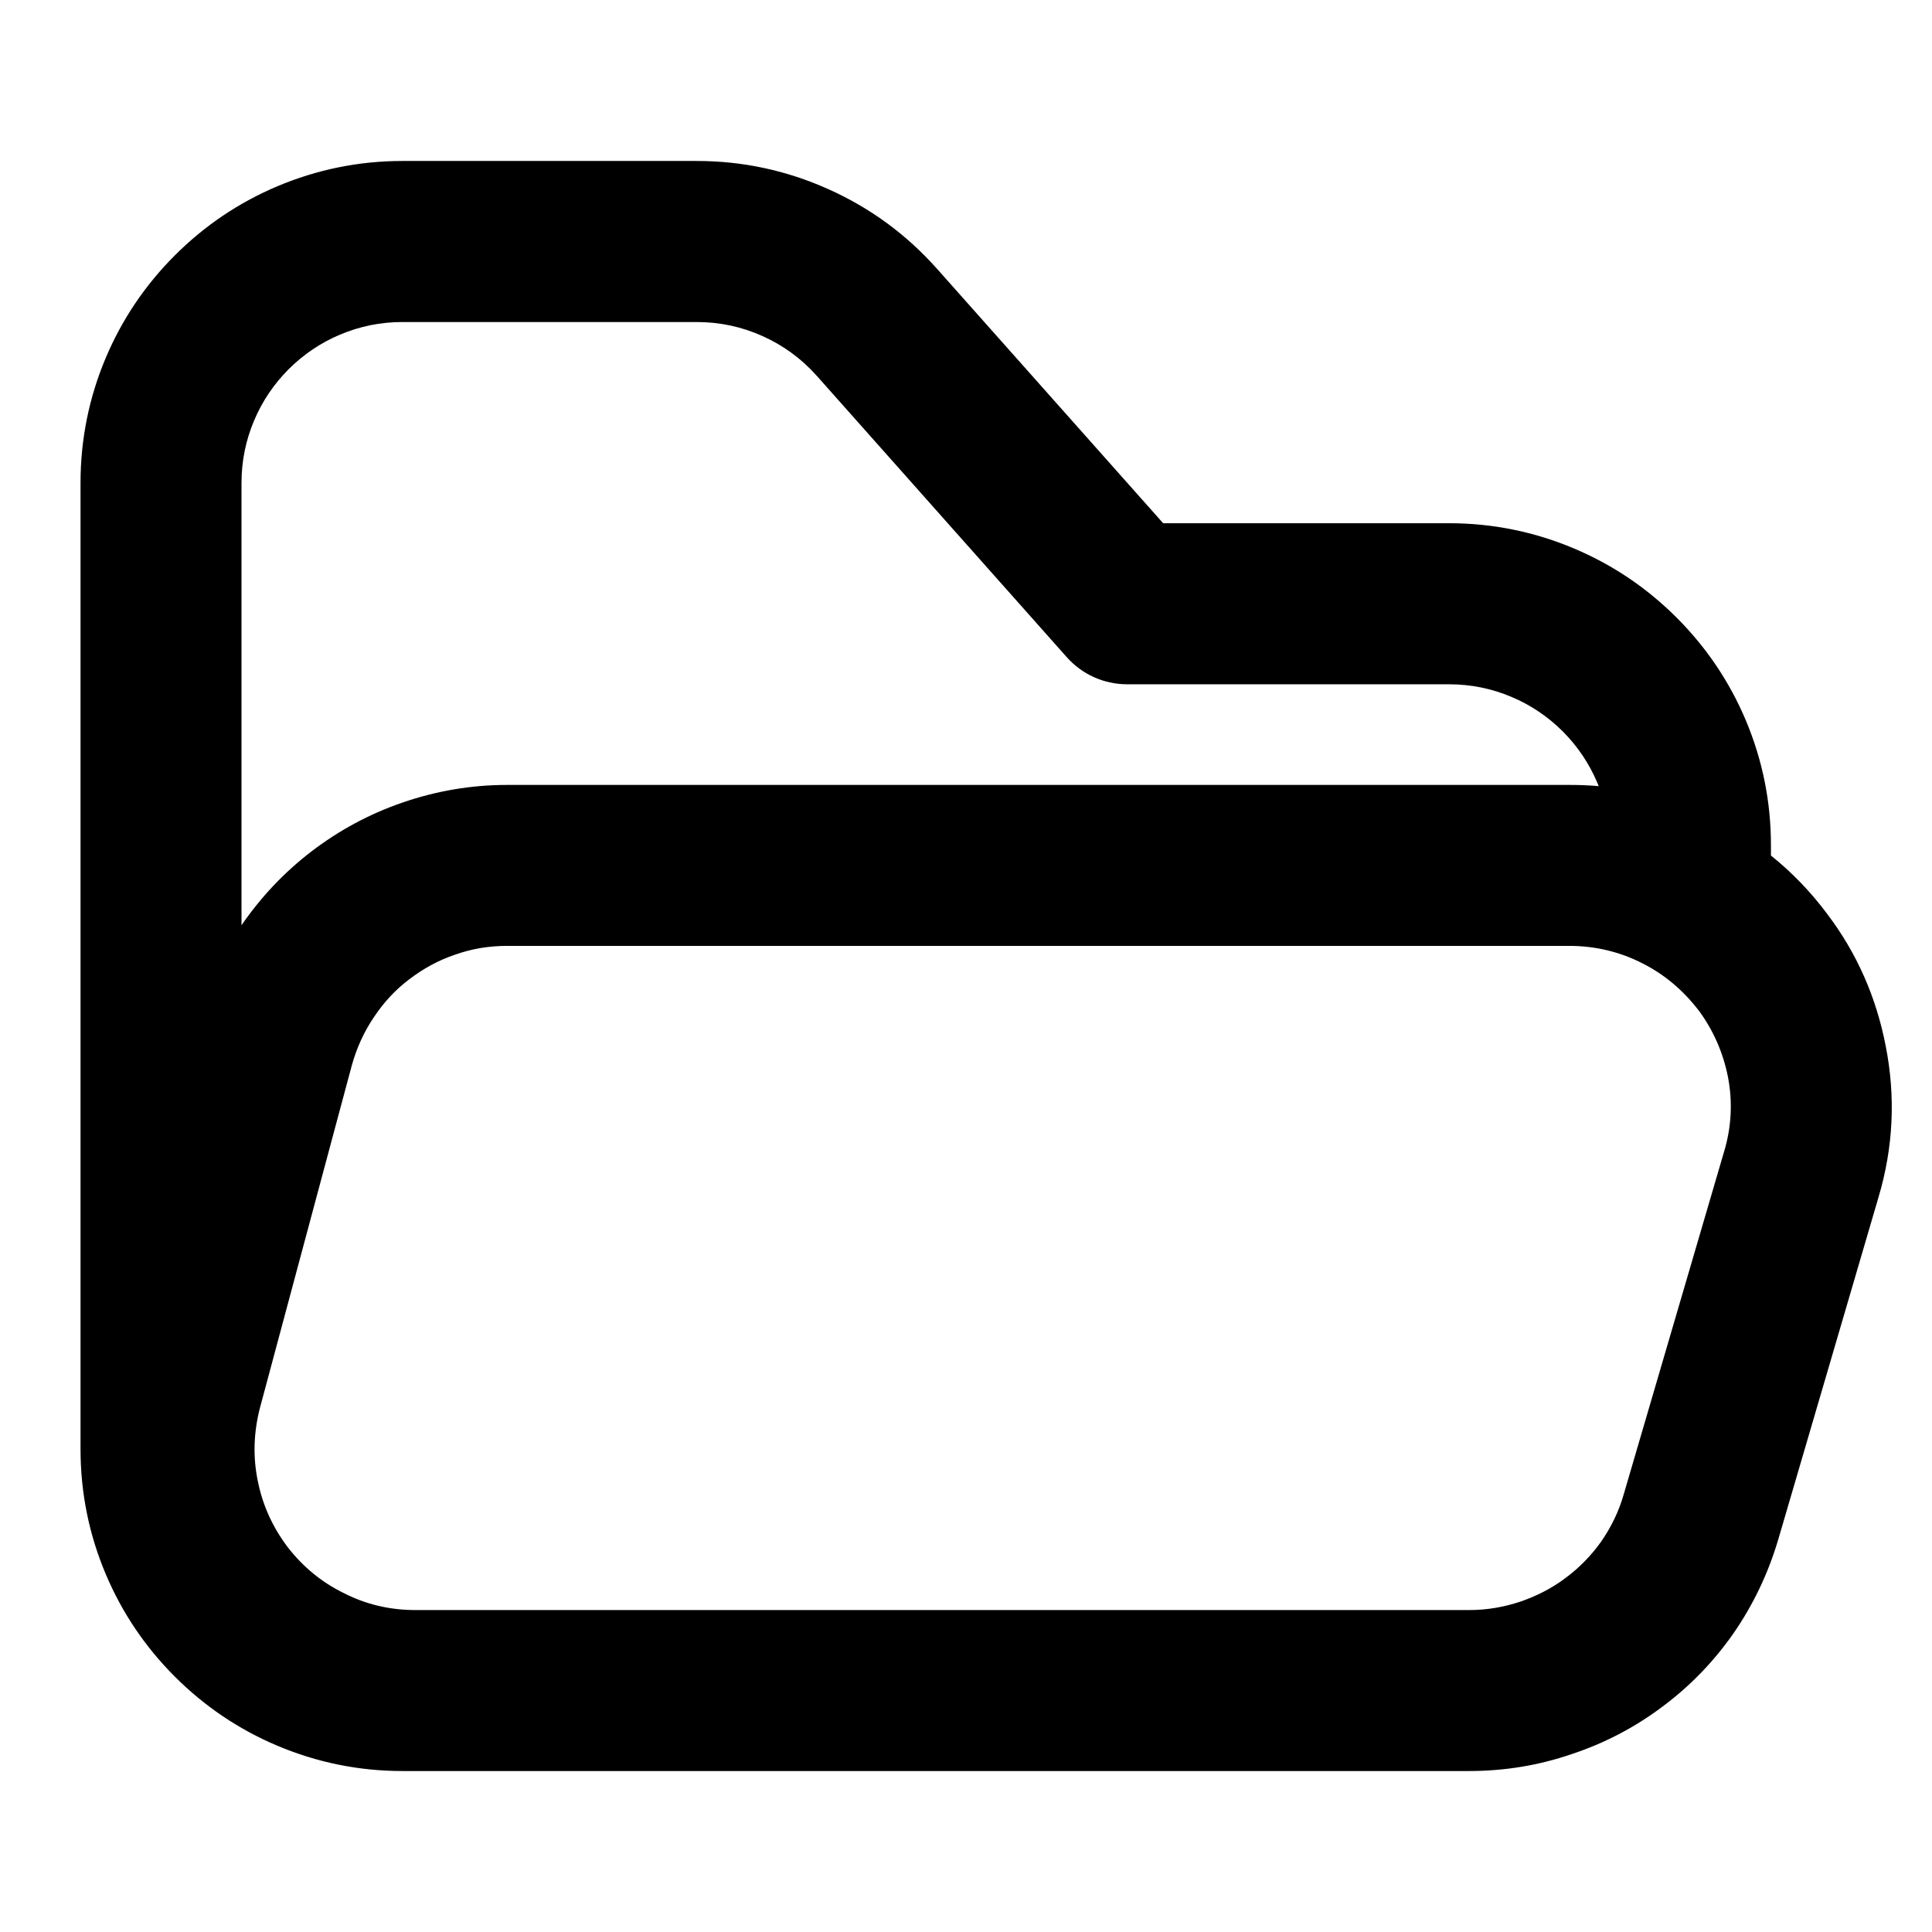
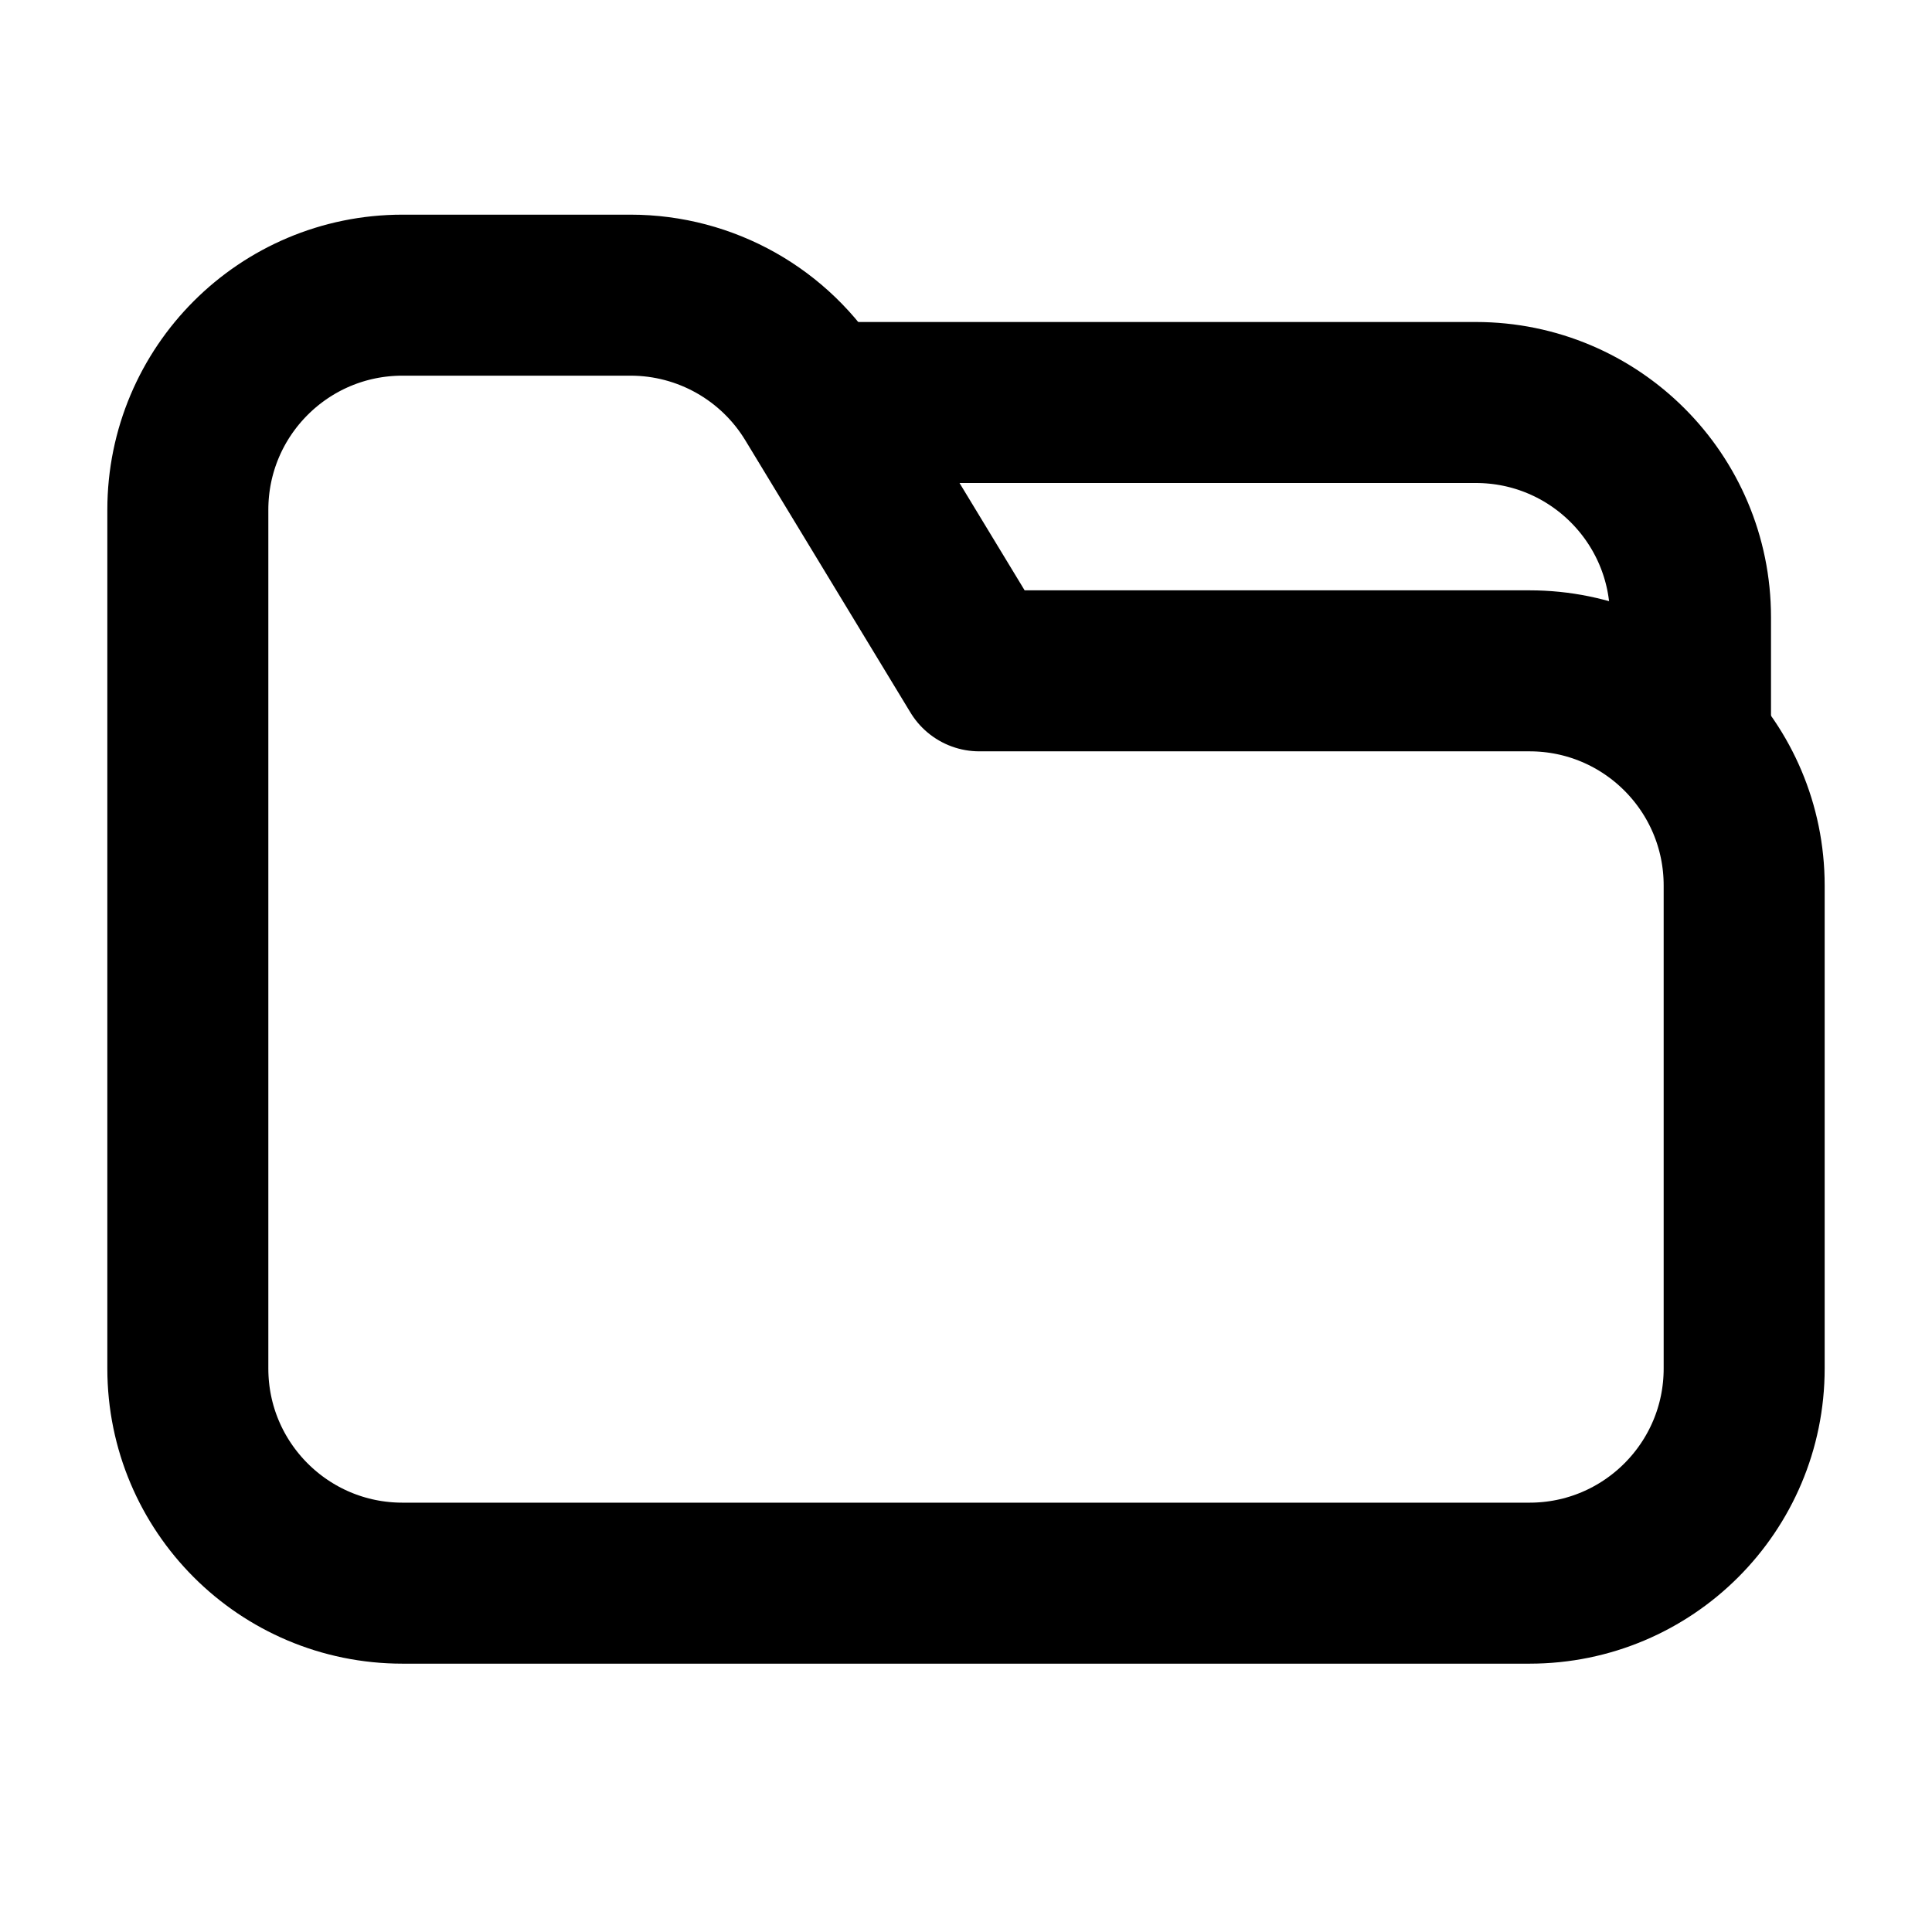
- <svg xmlns="http://www.w3.org/2000/svg" width="22" height="22" viewBox="0 0 22 22" fill="none">
-   <path d="M0.917 16.5L0.917 5.5C0.917 5.004 1.013 4.528 1.205 4.073C1.391 3.634 1.653 3.246 1.991 2.908C2.329 2.57 2.717 2.308 3.156 2.122C3.611 1.93 4.087 1.833 4.583 1.833L7.934 1.833C8.456 1.833 8.956 1.94 9.433 2.154C9.911 2.368 10.323 2.671 10.671 3.062L13.245 5.958L16.5 5.958C16.997 5.958 17.472 6.055 17.927 6.247C18.366 6.433 18.754 6.695 19.092 7.033C19.43 7.371 19.692 7.759 19.878 8.198C20.07 8.653 20.166 9.129 20.166 9.625L20.166 9.742C20.405 9.934 20.619 10.155 20.808 10.409C21.148 10.858 21.367 11.362 21.473 11.912C21.587 12.49 21.56 13.067 21.39 13.636L20.249 17.531C20.135 17.916 19.965 18.274 19.736 18.604C19.511 18.925 19.241 19.204 18.925 19.438C18.613 19.672 18.269 19.851 17.898 19.974C17.522 20.103 17.133 20.167 16.729 20.167L4.583 20.167C4.087 20.167 3.611 20.07 3.156 19.878C2.717 19.692 2.329 19.43 1.991 19.092C1.653 18.754 1.391 18.366 1.205 17.927C1.013 17.473 0.917 16.997 0.917 16.5ZM2.75 10.536C2.972 10.214 3.233 9.937 3.543 9.698C3.859 9.456 4.207 9.268 4.583 9.139C4.968 9.006 5.367 8.938 5.775 8.938L17.87 8.938C17.983 8.938 18.095 8.942 18.205 8.952C18.2 8.939 18.195 8.926 18.189 8.913C18.096 8.694 17.965 8.499 17.796 8.329C17.626 8.16 17.431 8.028 17.212 7.936C16.986 7.84 16.748 7.792 16.5 7.792L12.833 7.792C12.768 7.792 12.704 7.785 12.641 7.771C12.578 7.758 12.517 7.738 12.457 7.711C12.399 7.685 12.343 7.652 12.291 7.614C12.239 7.576 12.191 7.532 12.148 7.484L9.302 4.281C9.128 4.086 8.922 3.934 8.683 3.827C8.445 3.72 8.195 3.667 7.934 3.667L4.583 3.667C4.335 3.667 4.097 3.715 3.871 3.811C3.652 3.903 3.457 4.035 3.287 4.204C3.118 4.374 2.986 4.569 2.894 4.788C2.798 5.014 2.75 5.252 2.75 5.5L2.75 6.875L2.75 10.536ZM19.676 12.261C19.621 11.986 19.511 11.733 19.342 11.504C19.168 11.28 18.961 11.101 18.709 10.973C18.453 10.84 18.168 10.771 17.87 10.771L5.775 10.771C5.569 10.771 5.372 10.803 5.179 10.872C4.991 10.936 4.822 11.028 4.661 11.151C4.501 11.271 4.368 11.417 4.258 11.582C4.143 11.752 4.061 11.935 4.006 12.132L2.961 16.028C2.887 16.312 2.878 16.596 2.938 16.876C2.993 17.146 3.107 17.394 3.277 17.619C3.447 17.838 3.657 18.013 3.905 18.136C4.162 18.269 4.437 18.334 4.73 18.334L16.729 18.334C16.931 18.334 17.123 18.301 17.316 18.237C17.499 18.173 17.673 18.086 17.829 17.967C17.985 17.852 18.122 17.71 18.233 17.554C18.347 17.389 18.434 17.211 18.489 17.018L19.63 13.122C19.718 12.834 19.731 12.545 19.676 12.261Z" fill-rule="evenodd" fill="#000000">
- </path>
+ <svg xmlns="http://www.w3.org/2000/svg" x="0px" y="0px" width="18px" height="18px" viewBox="0 0 18 18">
+   <path d="M7.629,3.75h6.121c1.105,0,2,.895,2,2v1" fill="none" stroke="#000" stroke-linecap="round" stroke-linejoin="round" stroke-width="1.5" data-color="color-2" />
+   <path d="M9.124,6.25h5.126c1.105,0,2,.895,2,2v4.5c0,1.105-.895,2-2,2H3.75c-1.105,0-2-.895-2-2V4.75c0-1.105,.895-2,2-2h2.125c.699,0,1.347,.365,1.71,.963l1.539,2.537Z" fill="none" stroke="#000" stroke-linecap="round" stroke-linejoin="round" stroke-width="1.5" />
</svg>
